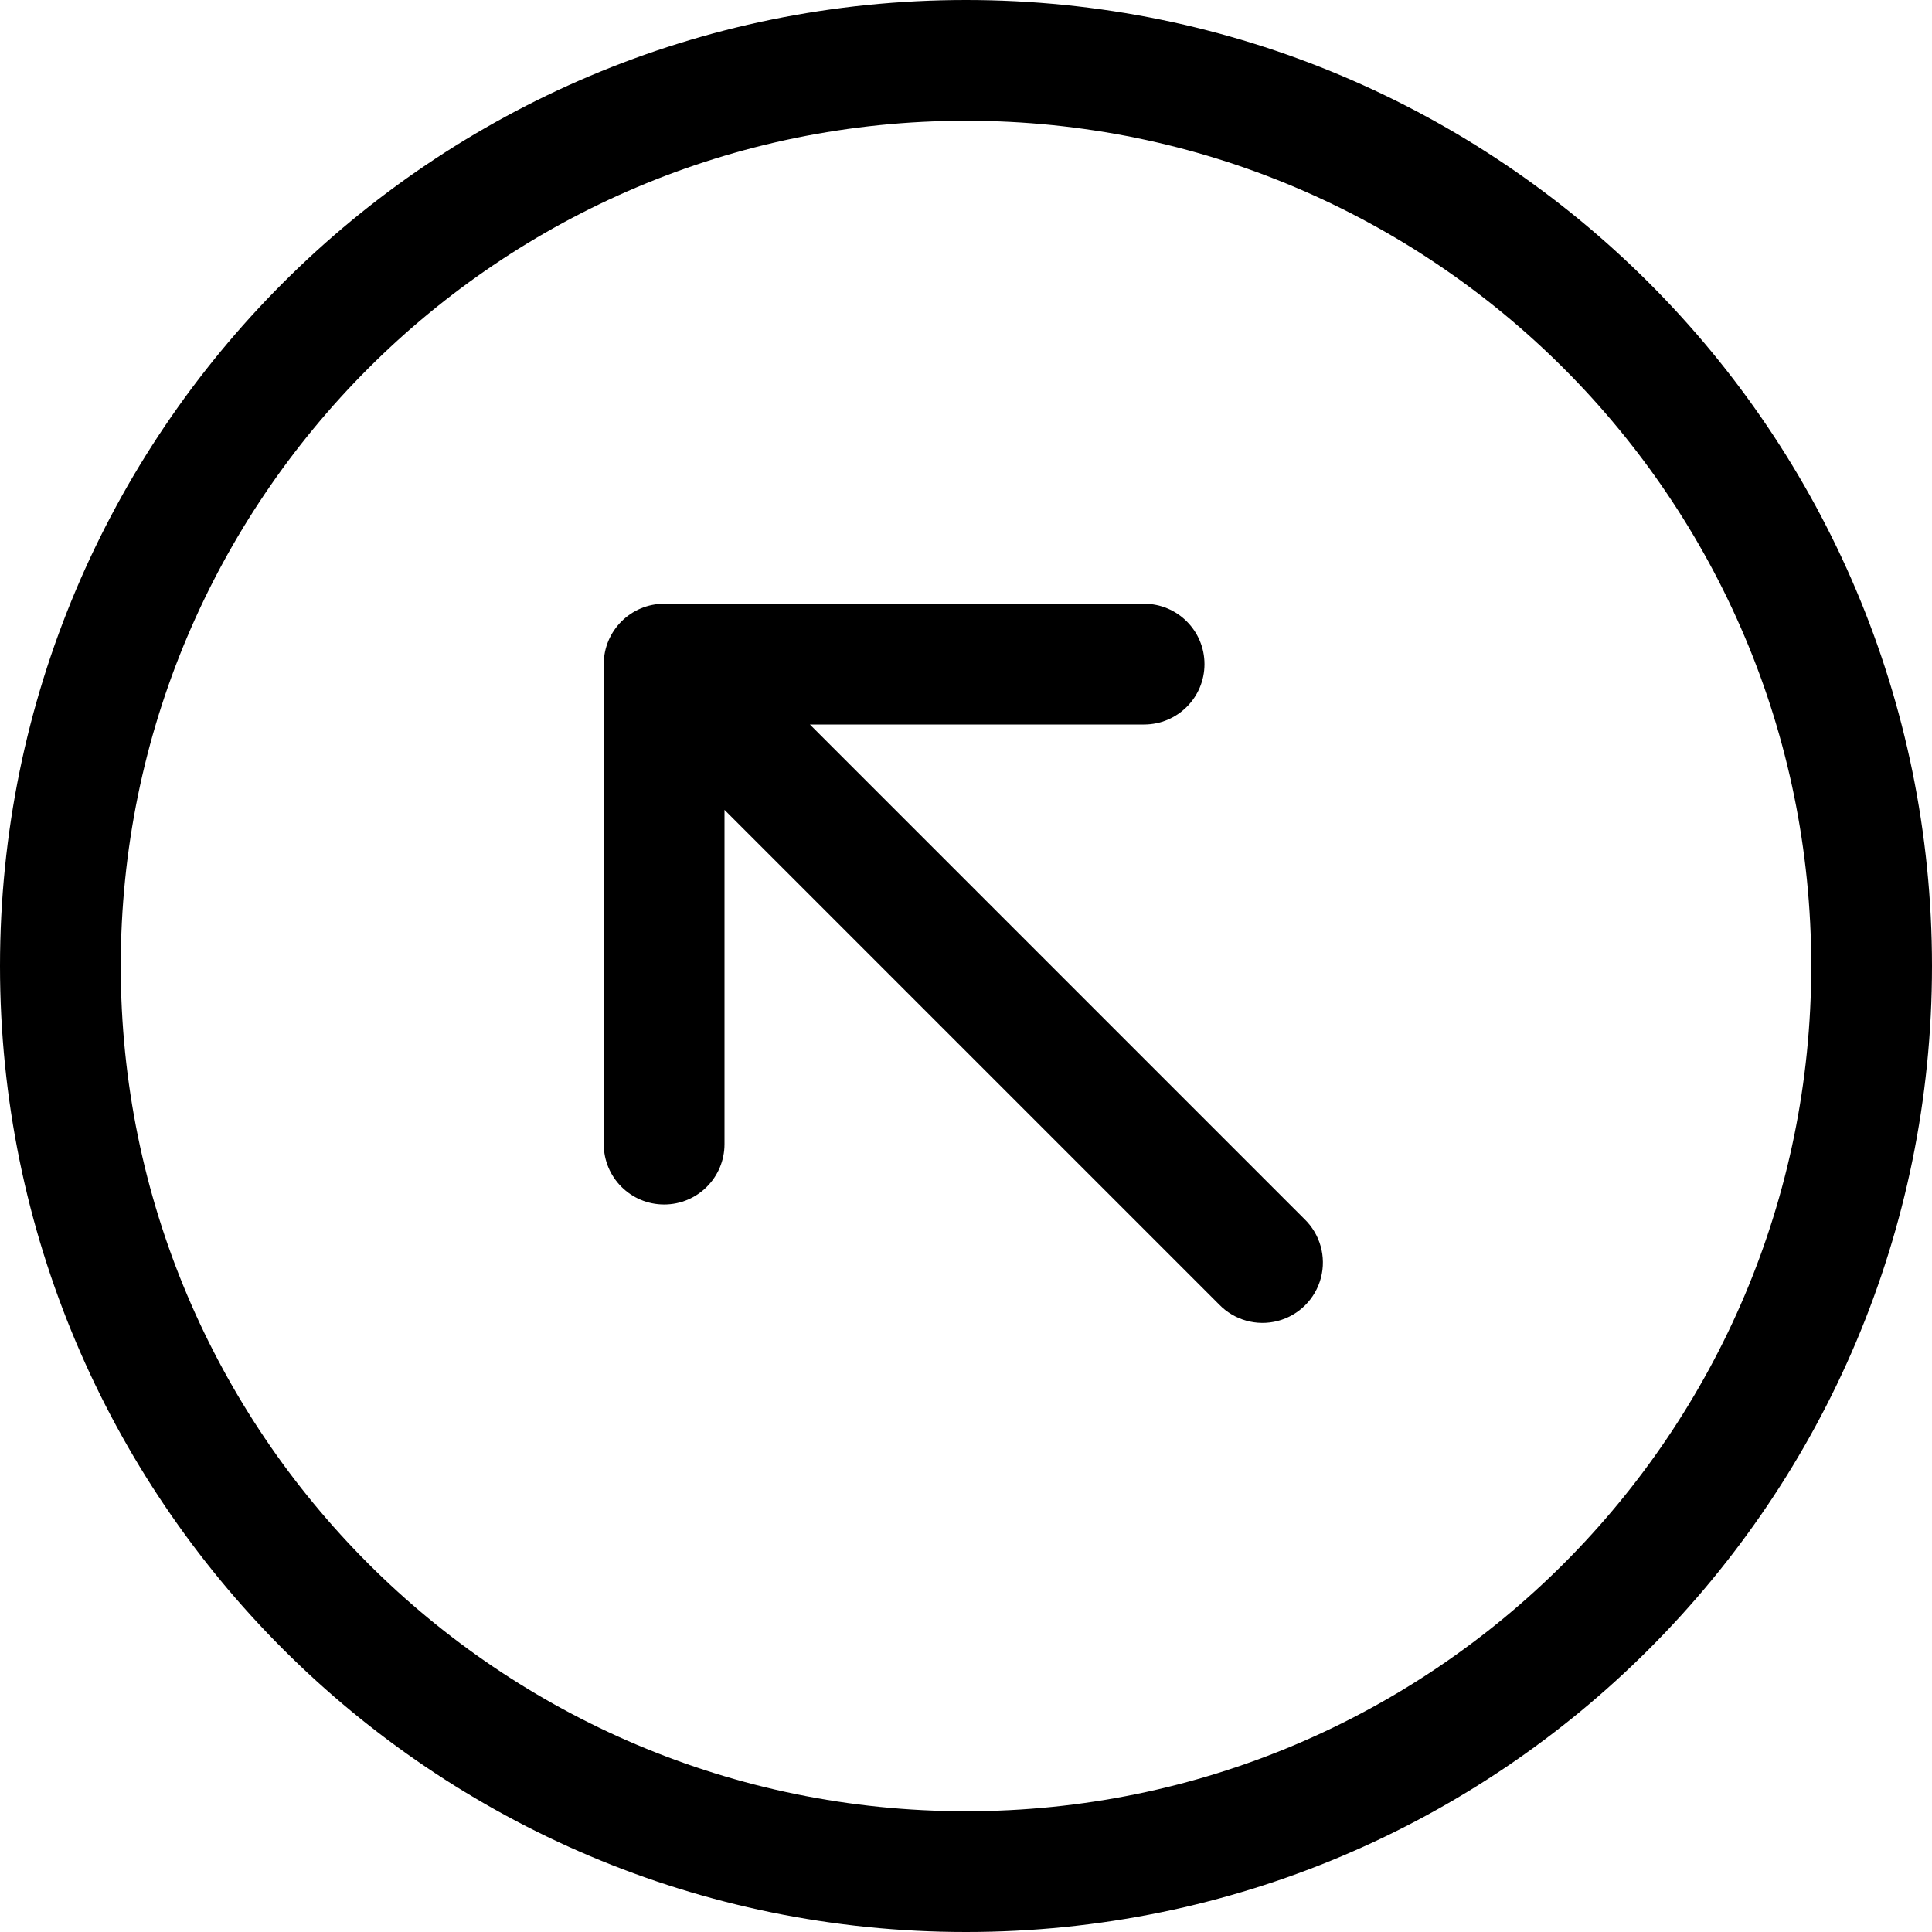
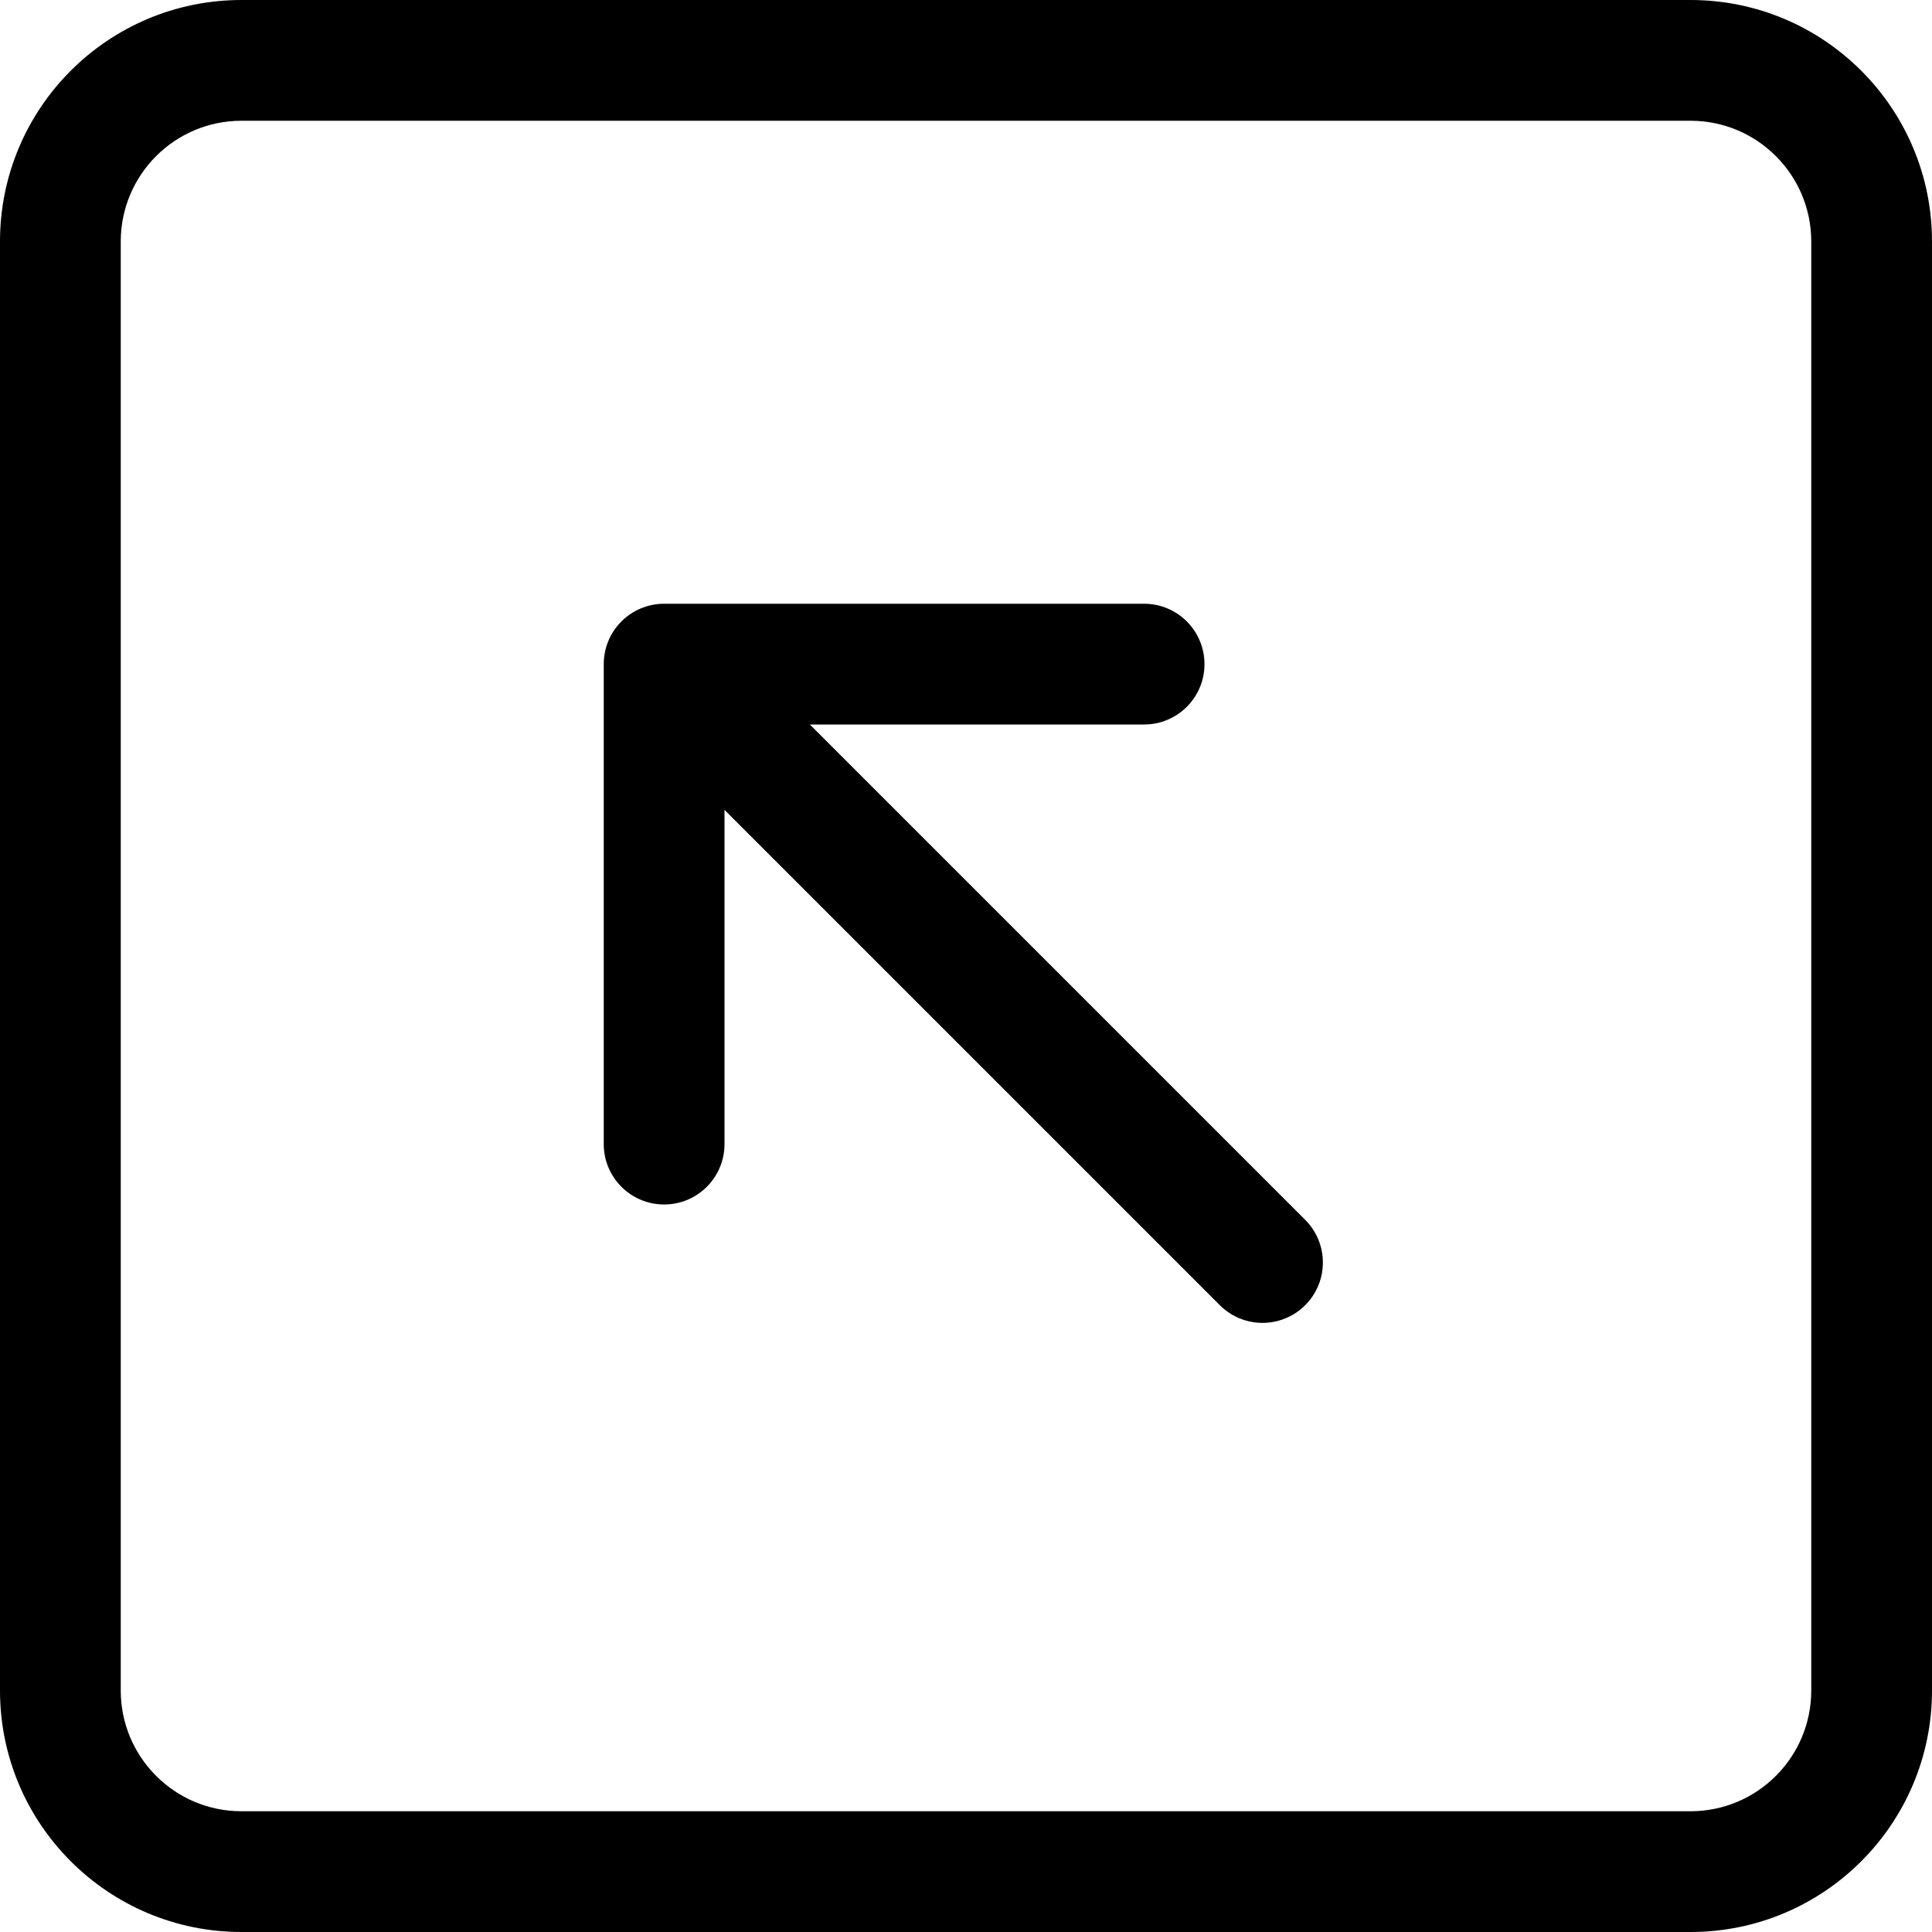
<svg xmlns="http://www.w3.org/2000/svg" width="16" height="16" fill="currentColor" class="bi bi-arrow-up-left-square" viewBox="0 0 16 16">
-   <path fill-rule="evenodd" d="M1 8a7 7 0 1 0 14 0A7 7 0 0 0 1 8zm15 0A8 8 0 1 1 0 8a8 8 0 0 1 16 0zm-5.904 2.803a.5.5 0 1 0 .707-.707L6.707 6h2.768a.5.5 0 1 0 0-1H5.5a.5.5 0 0 0-.5.5v3.975a.5.5 0 0 0 1 0V6.707l4.096 4.096z" />
+   <path fill-rule="evenodd" d="M15 2a1 1 0 0 0-1-1H2a1 1 0 0 0-1 1v12a1 1 0 0 0 1 1h12a1 1 0 0 0 1-1V2zM0 2a2 2 0 0 1 2-2h12a2 2 0 0 1 2 2v12a2 2 0 0 1-2 2H2a2 2 0 0 1-2-2V2zm10.096 8.803a.5.5 0 1 0 .707-.707L6.707 6h2.768a.5.5 0 1 0 0-1H5.5a.5.5 0 0 0-.5.5v3.975a.5.5 0 0 0 1 0V6.707l4.096 4.096z" />
</svg>
